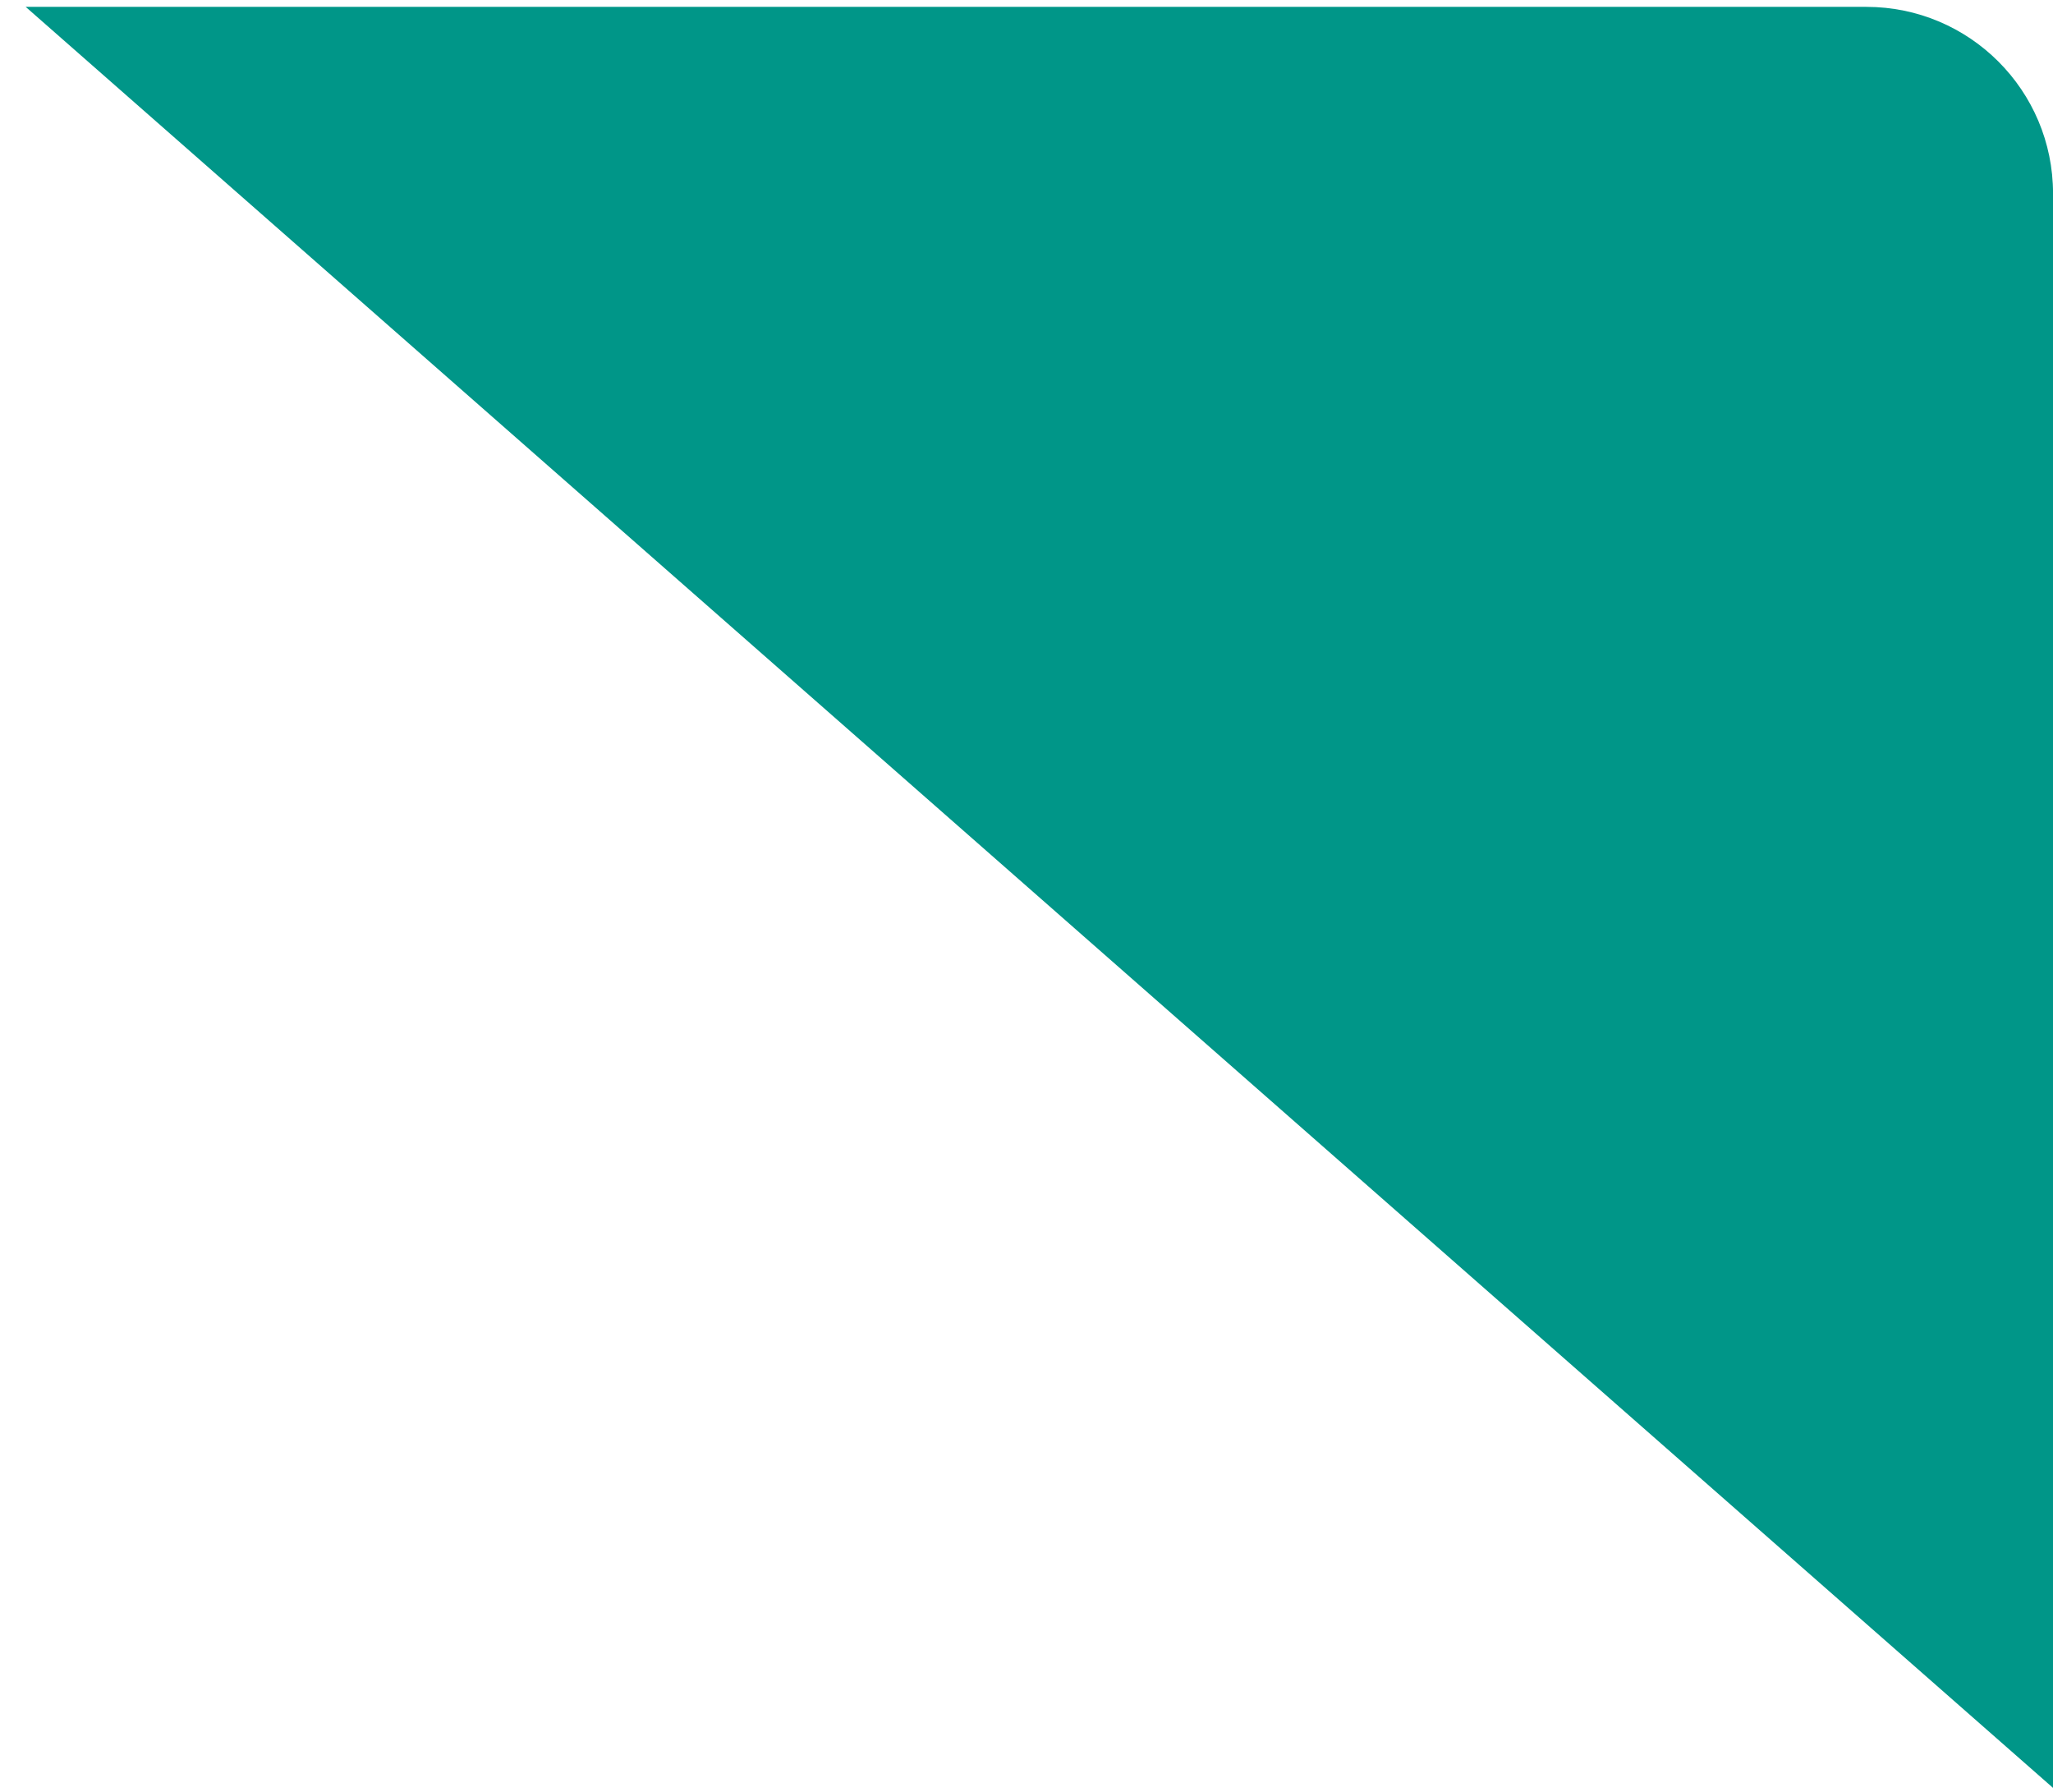
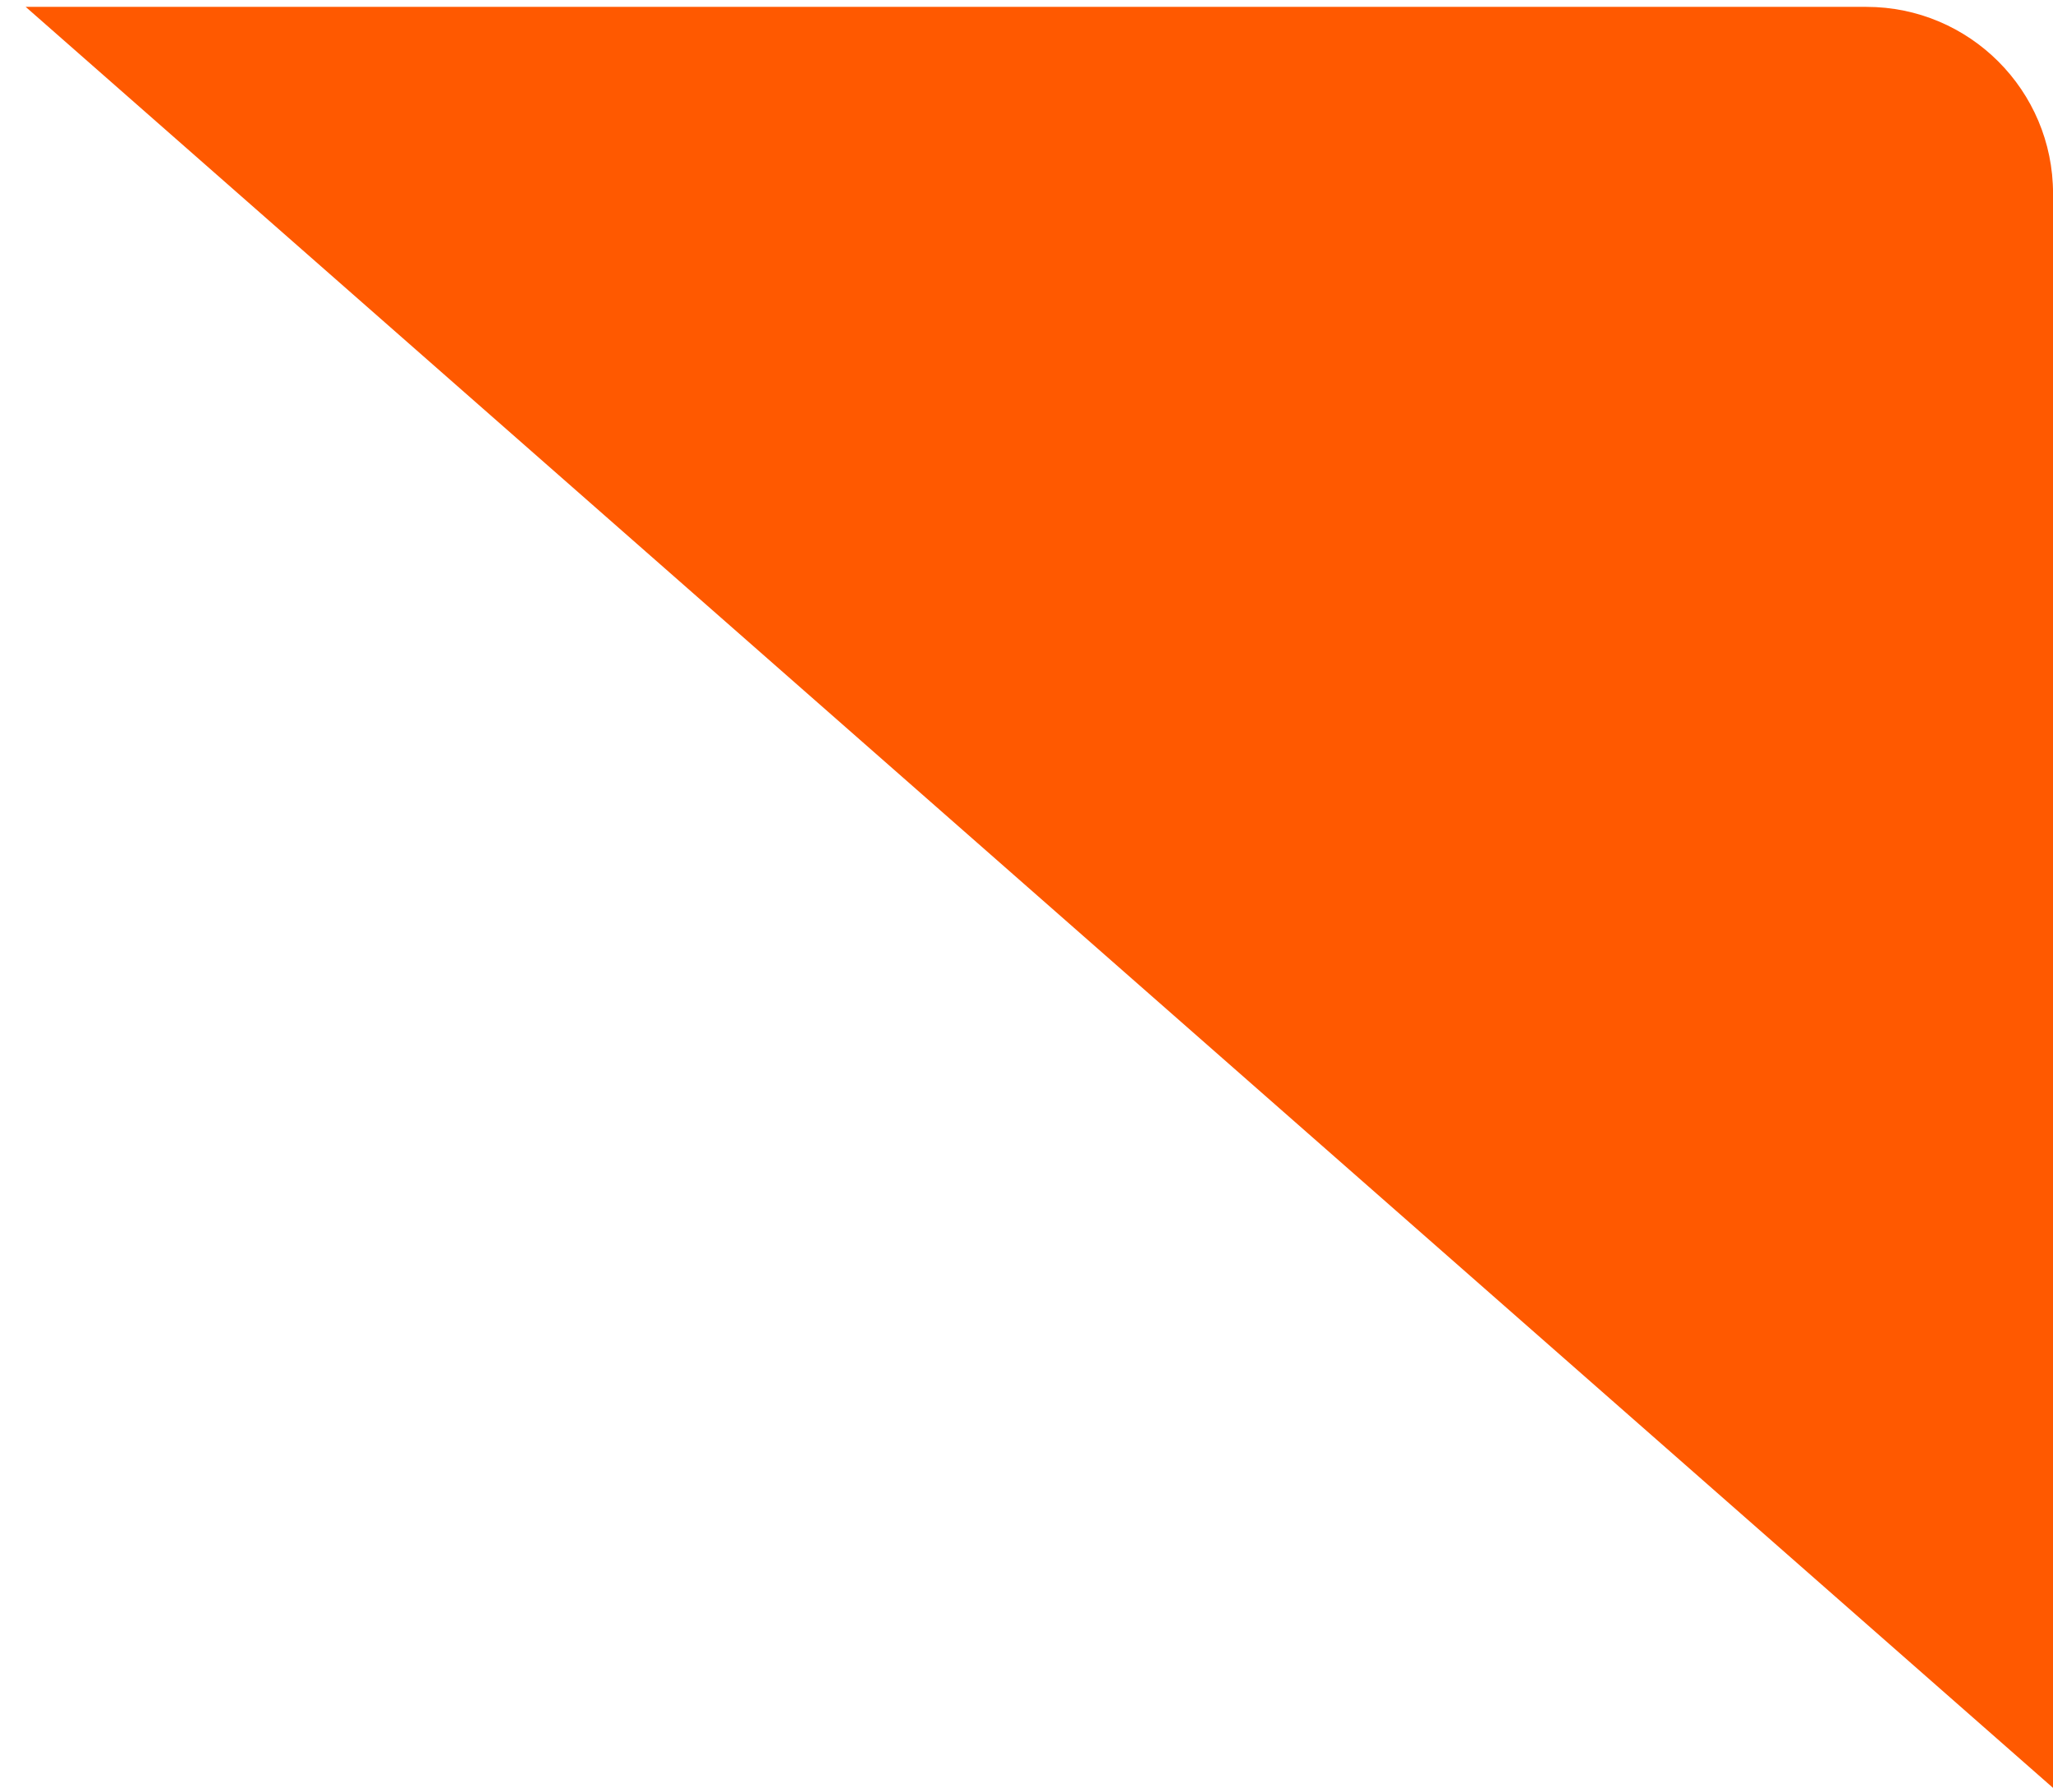
<svg xmlns="http://www.w3.org/2000/svg" width="55" height="48" fill="none">
  <g>
-     <path id="svg_1" fill="#009688" d="m0.688,0.184l49.313,0c2.761,0 5,2.239 5,5l0,42.71l-54.313,-47.71z" />
+     <path id="svg_1" fill="#ff5900" d="m0.688,0.184l49.313,0c2.761,0 5,2.239 5,5l0,42.71l-54.313,-47.71z" />
  </g>
</svg>
